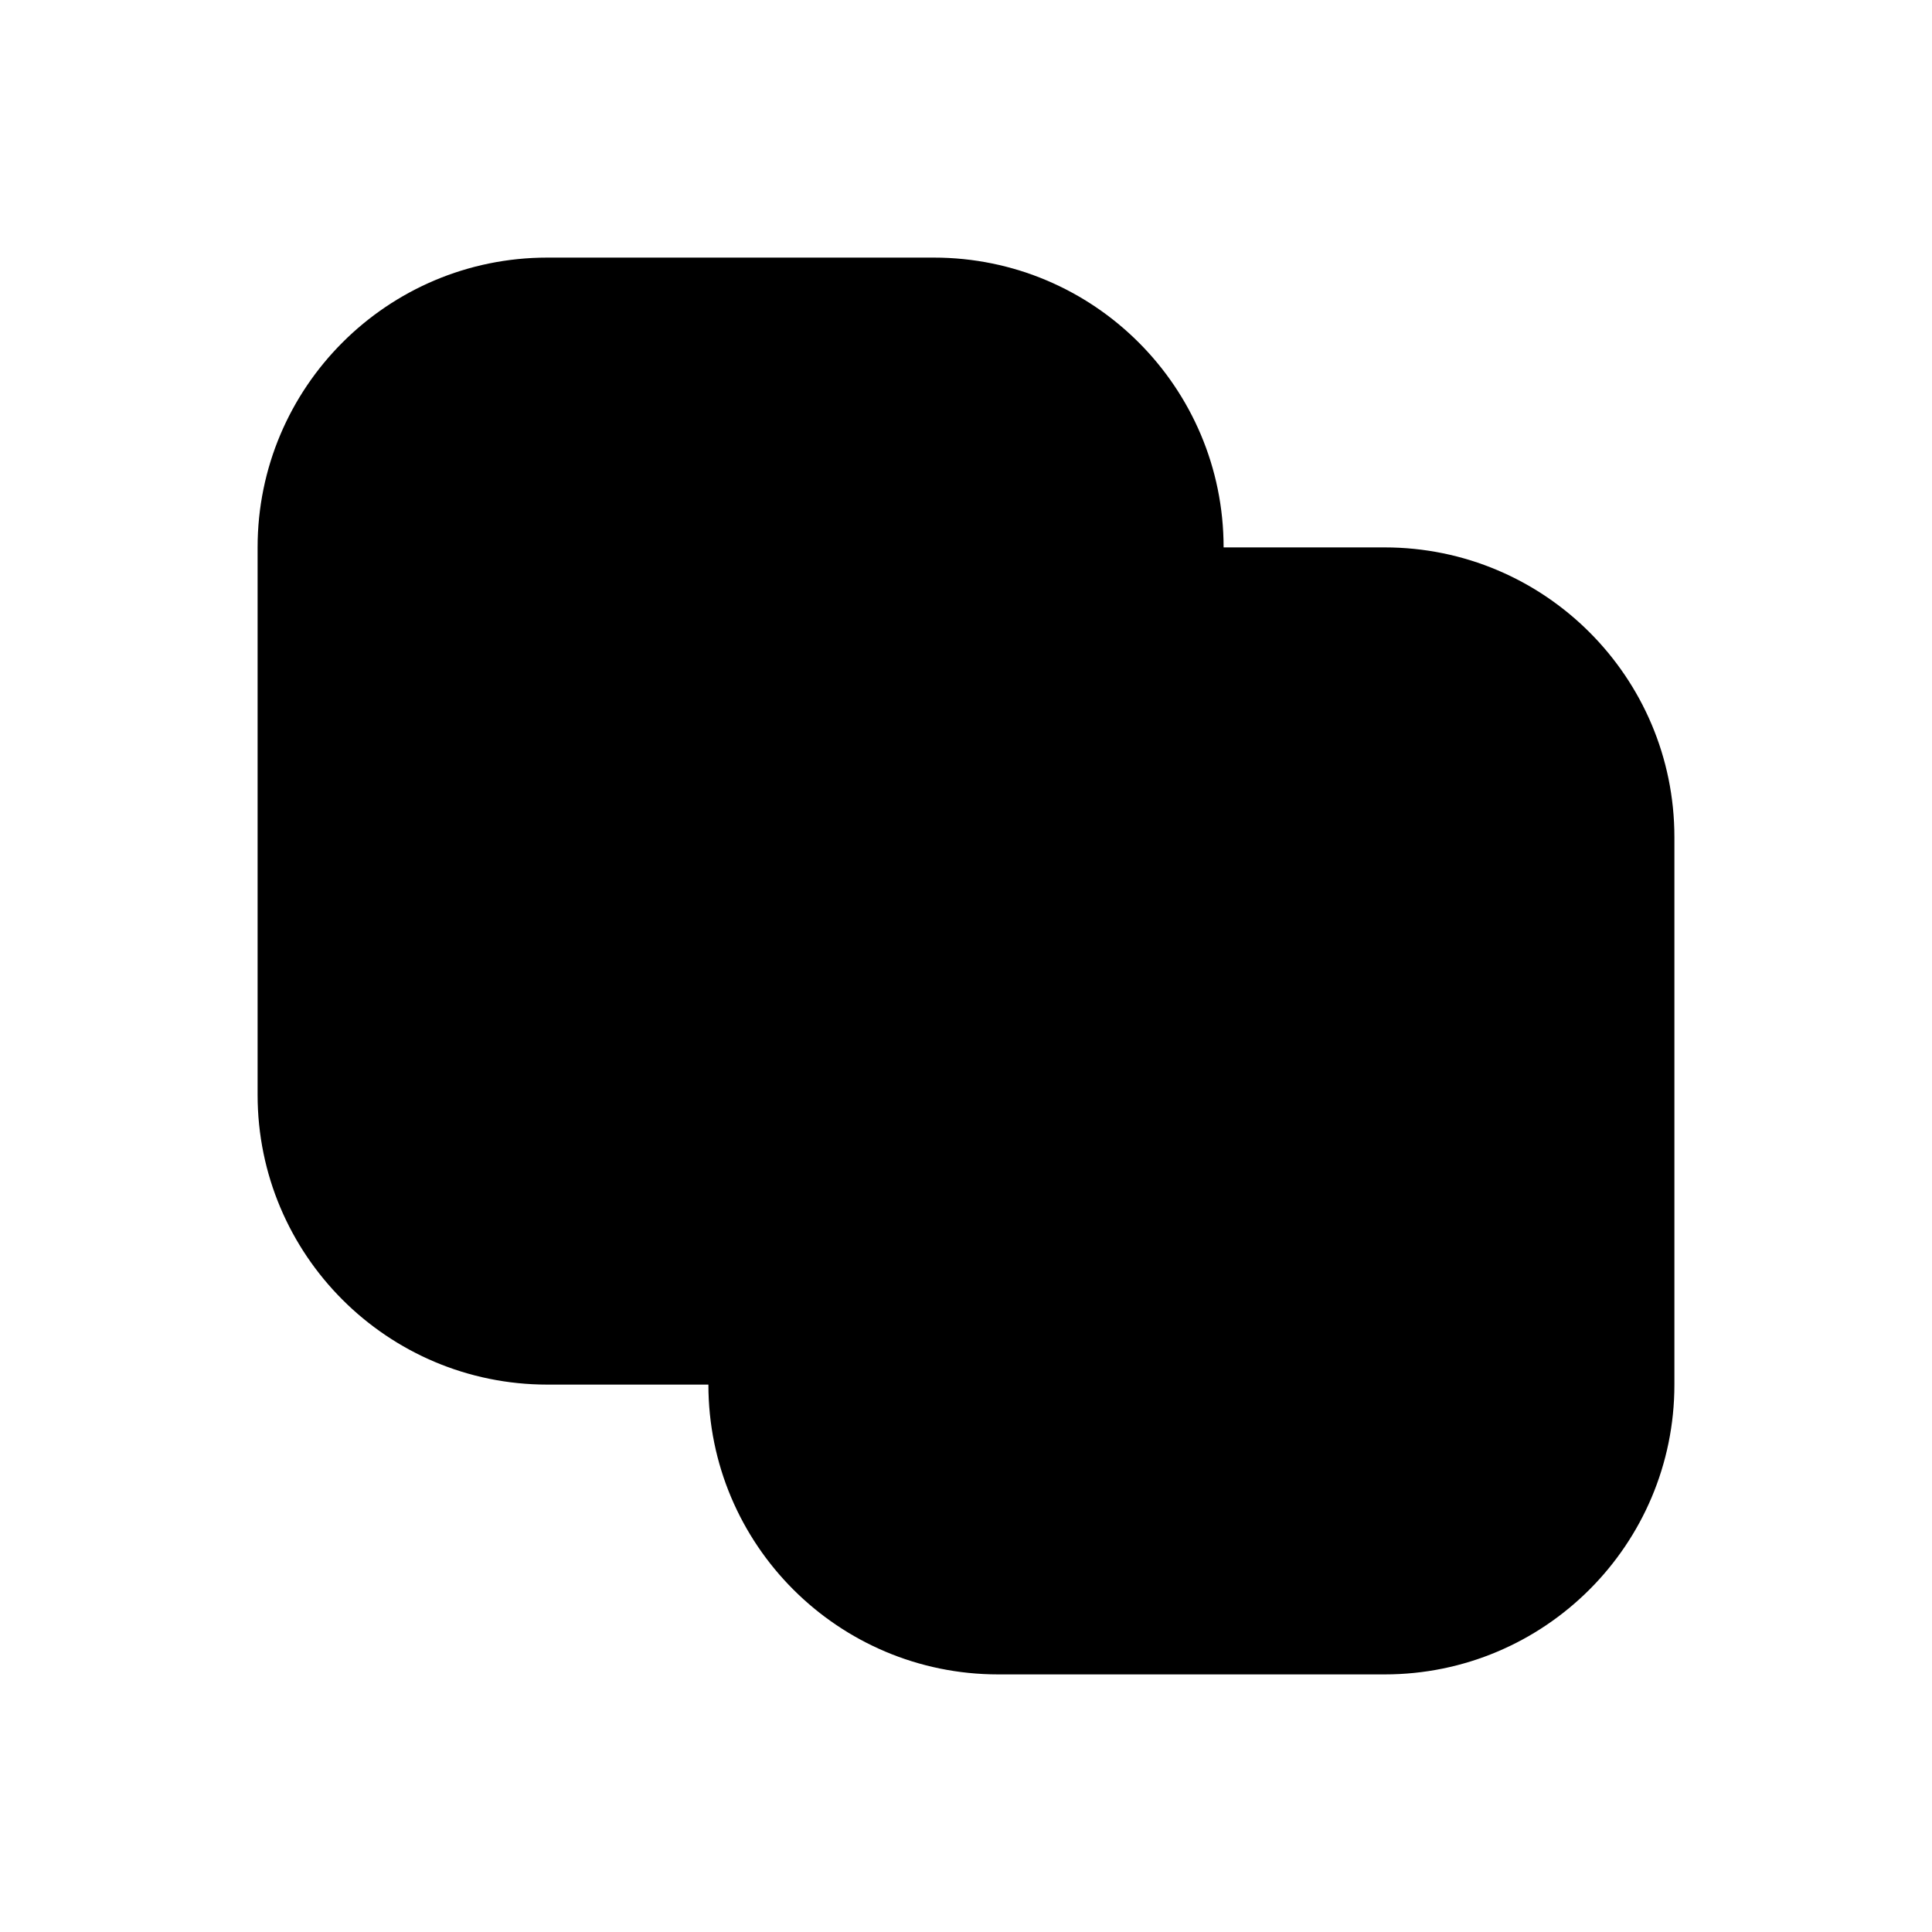
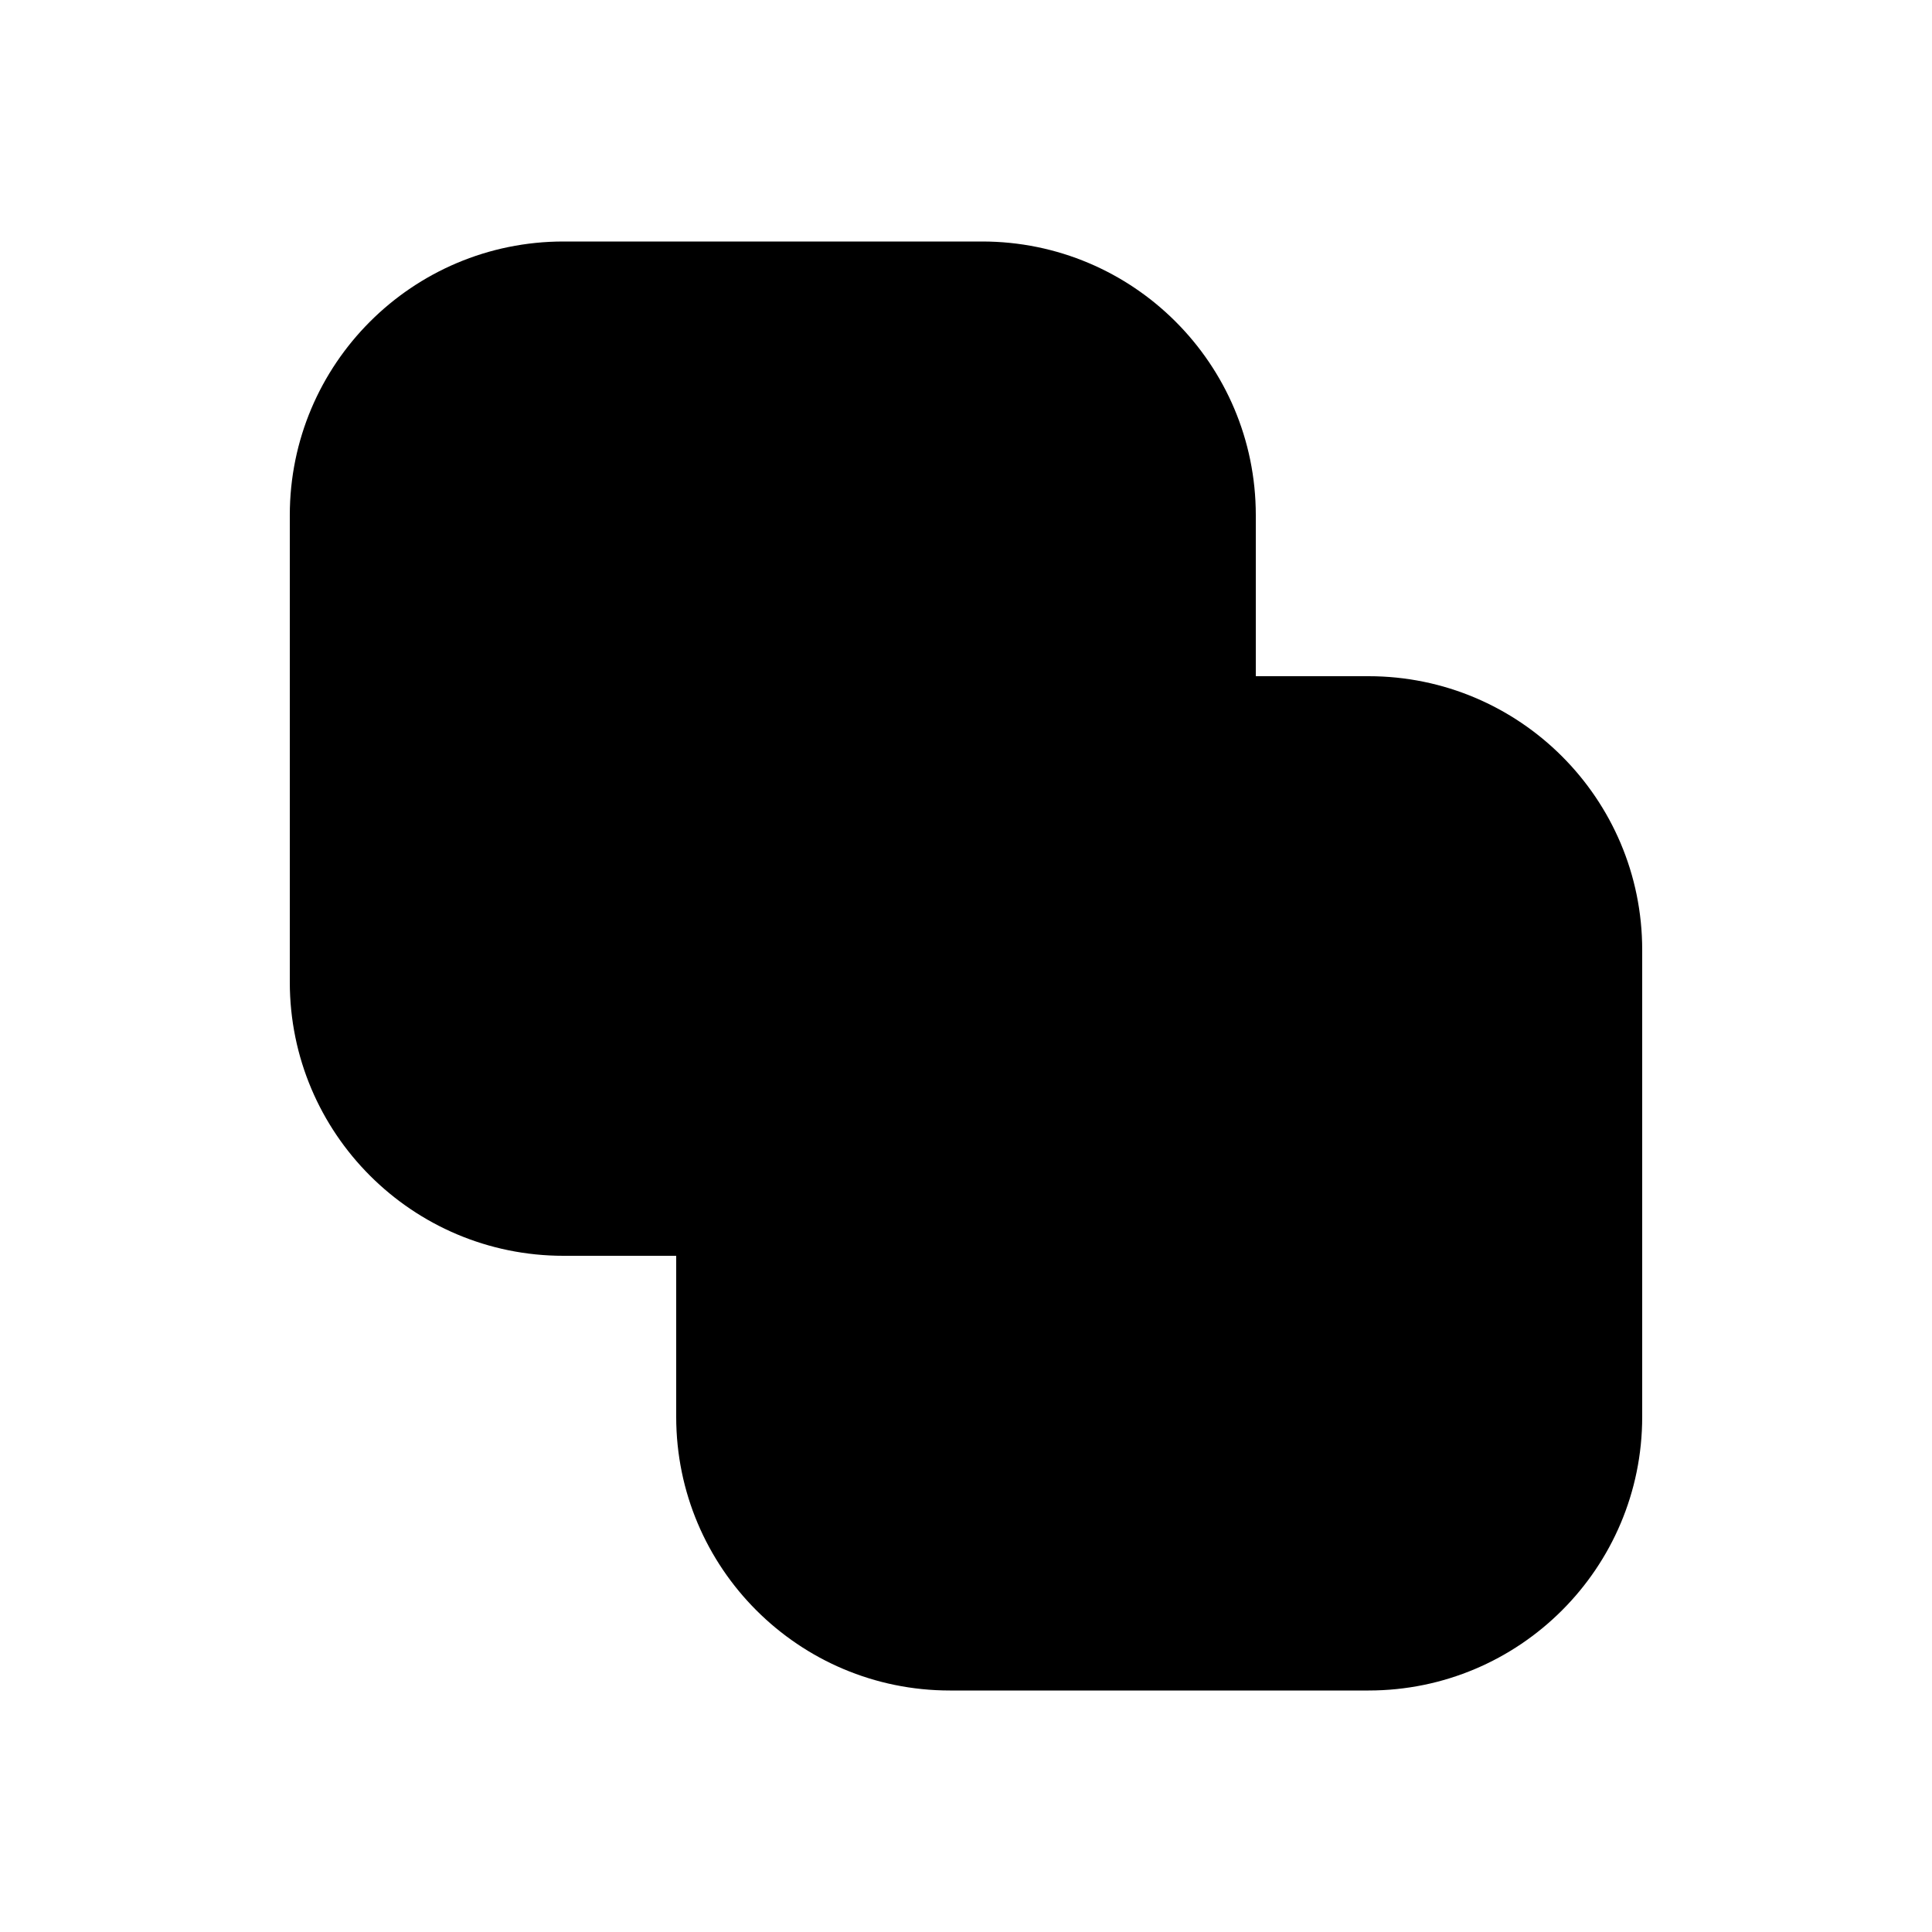
<svg xmlns="http://www.w3.org/2000/svg" viewBox="0 0 24 24">
-   <rect data-layer="b" x="3.2" y="3.2" width="12" height="14" rx="3.6" />
-   <rect data-layer="a" x="8.8" y="6.8" width="12" height="14" rx="3.6" />
+   <rect data-layer="a" x="8.4" y="8.4" width="12" height="12.6" rx="3.4" />
+   <rect data-layer="b" x="3.6" y="3" width="12" height="12.6" rx="3.4" />
</svg>
